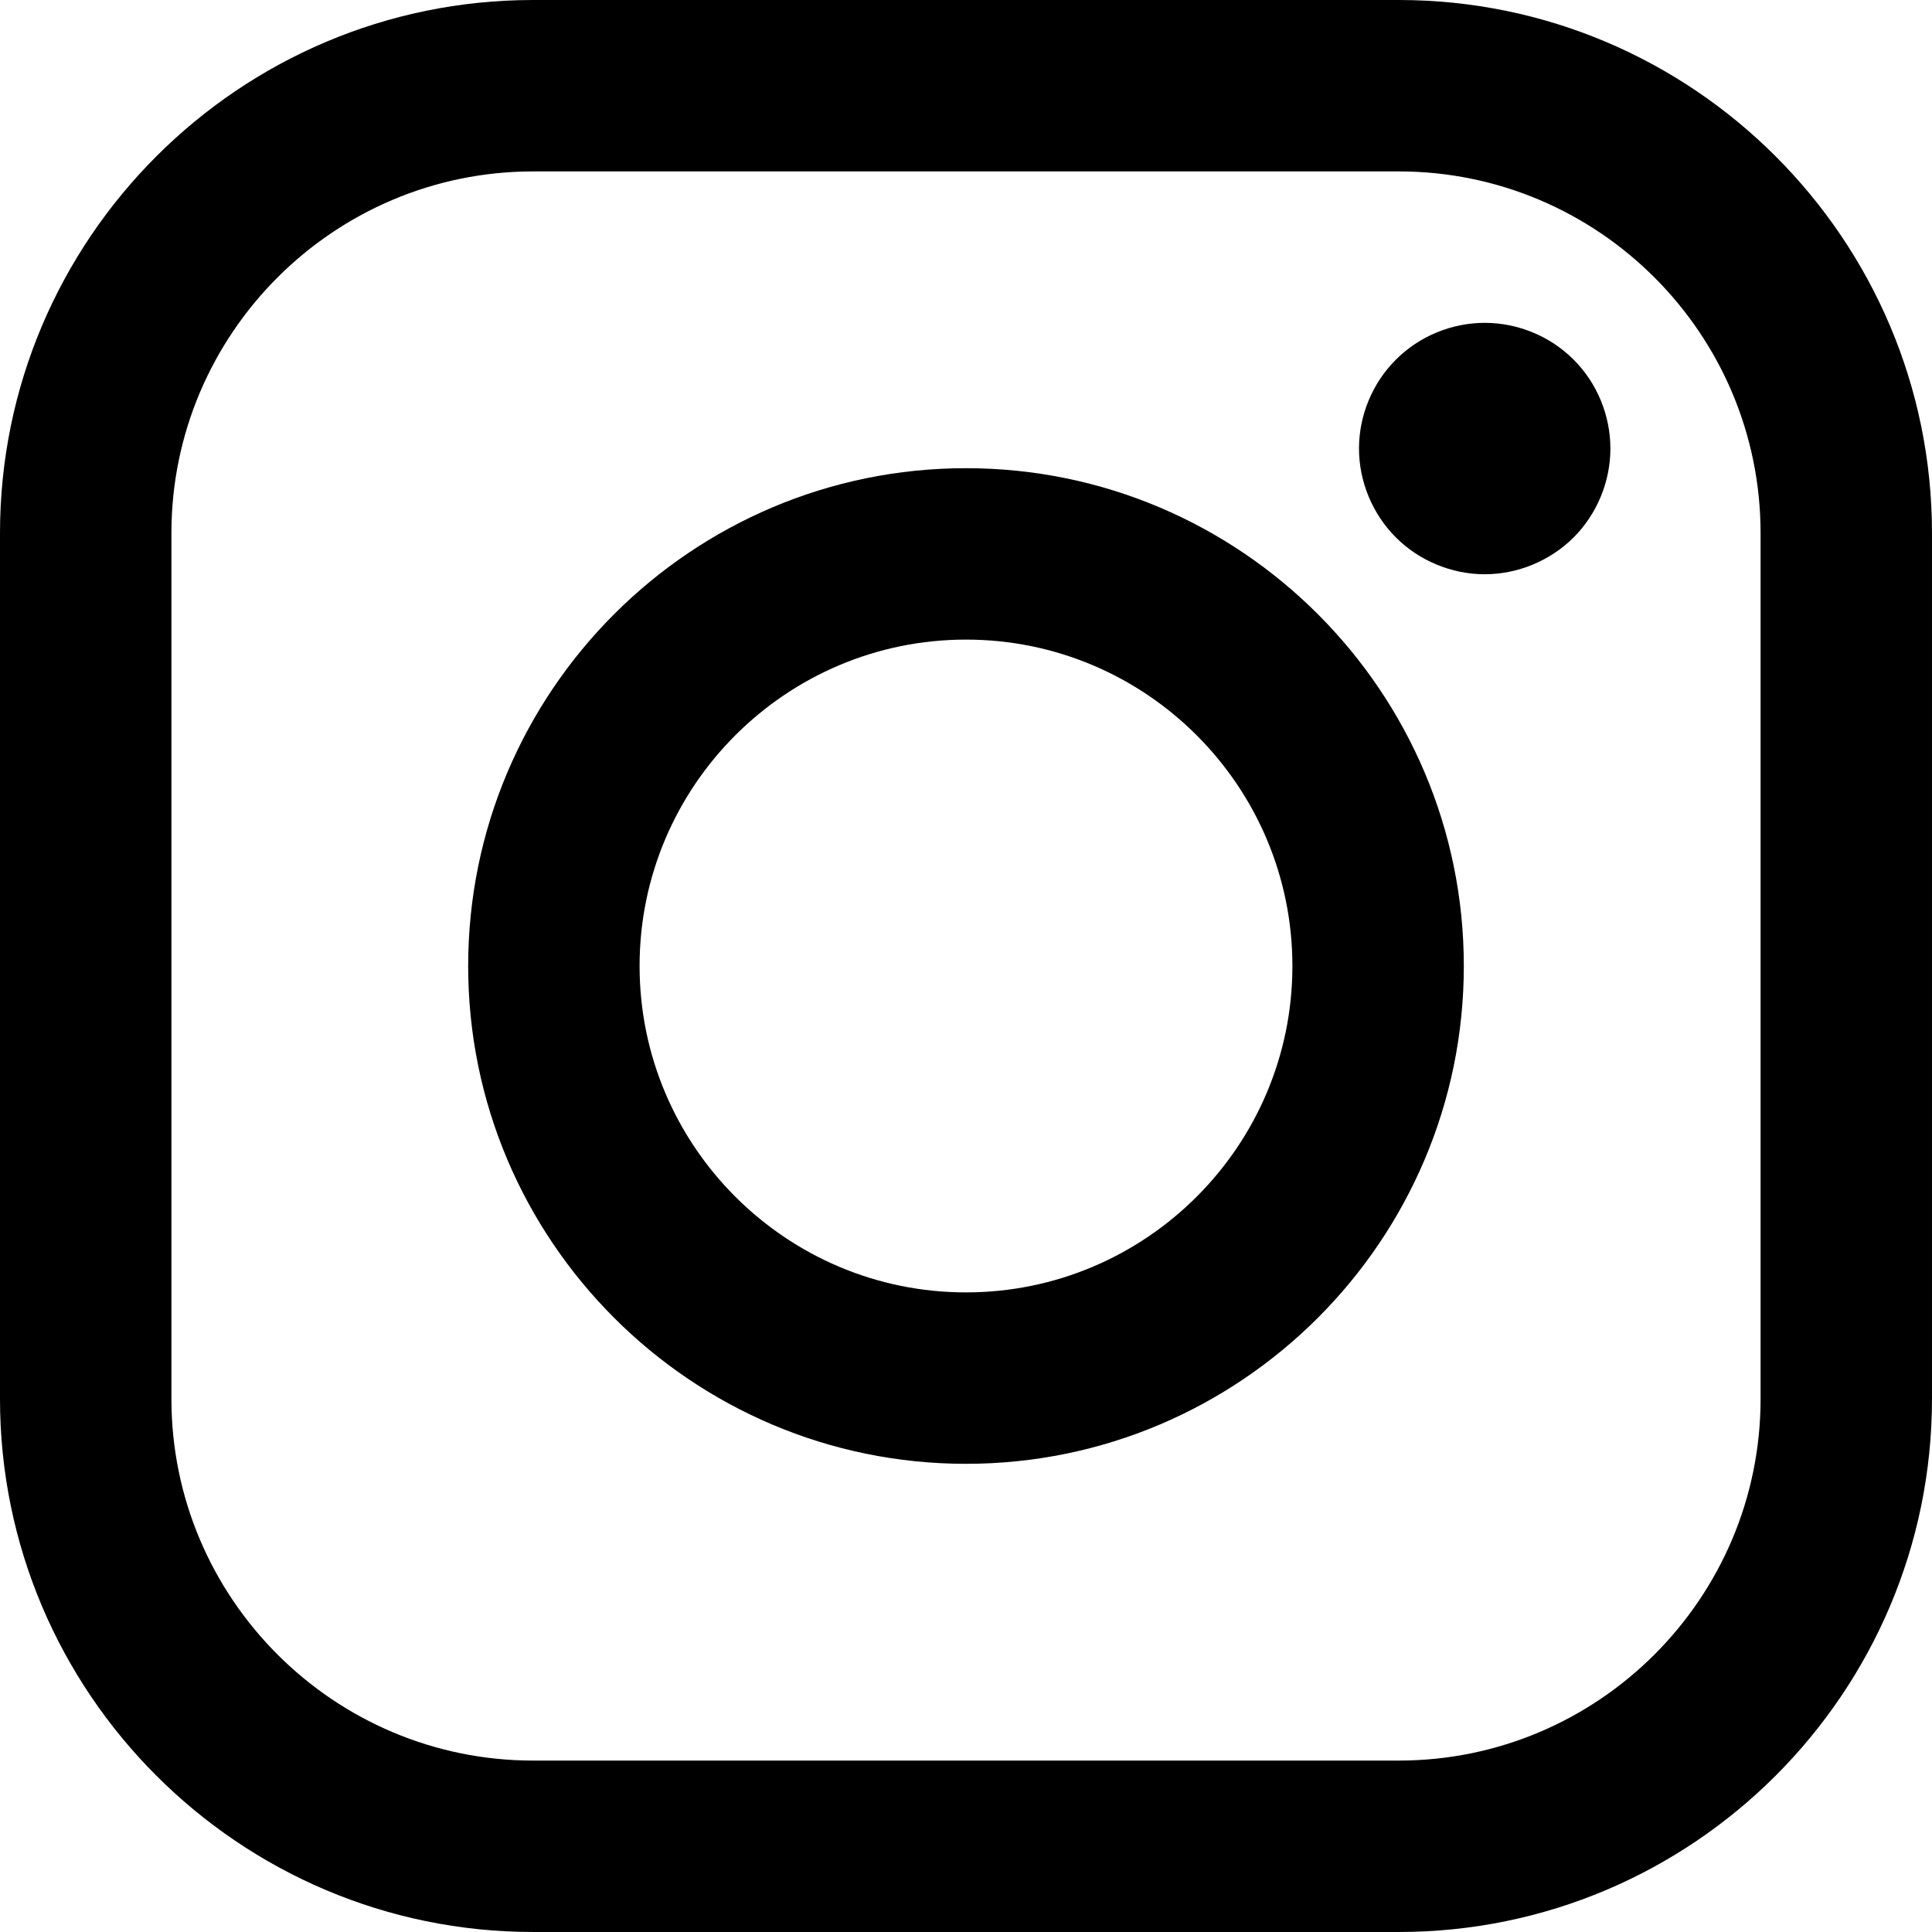
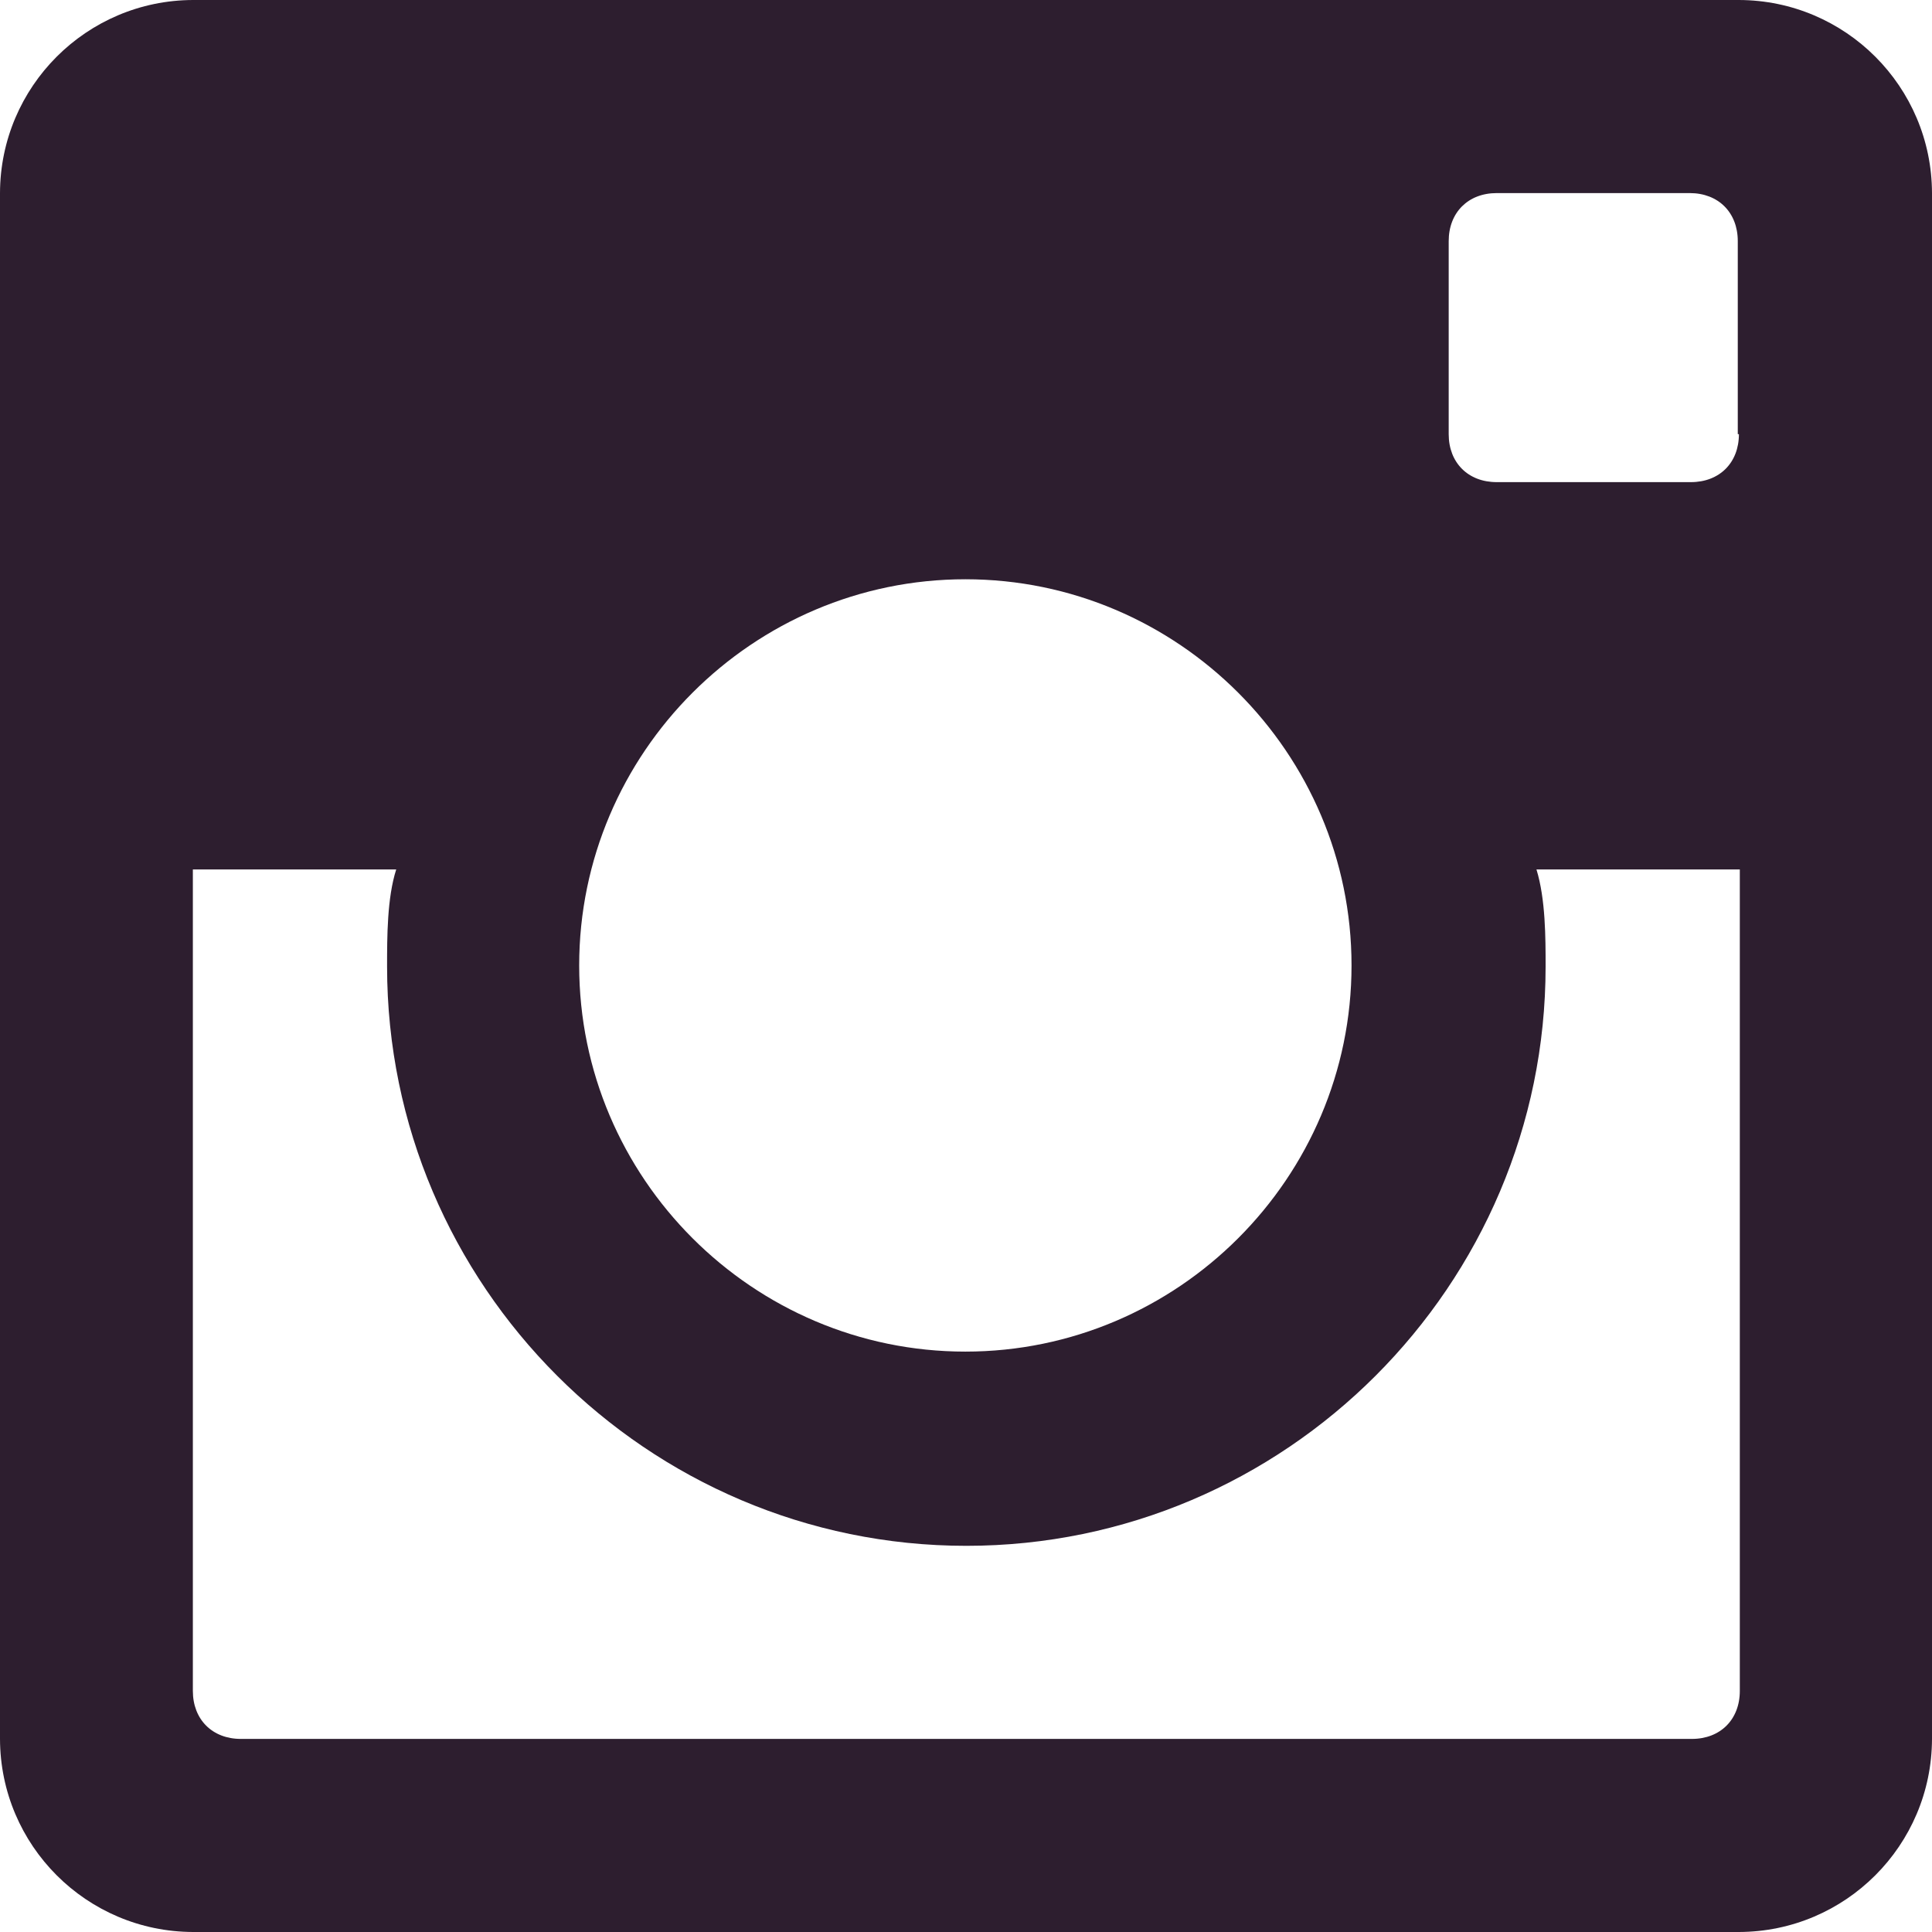
- <svg xmlns="http://www.w3.org/2000/svg" enable-background="new 0 0 169.063 169.063" height="169.063" viewBox="0 0 169.063 169.063" width="169.063">
-   <path d="m122.406 0h-75.752c-25.725 0-46.654 20.93-46.654 46.655v75.752c0 25.726 20.929 46.655 46.654 46.655h75.752c25.727 0 46.656-20.93 46.656-46.655v-75.752c.001-25.725-20.929-46.655-46.656-46.655zm31.657 122.407c0 17.455-14.201 31.655-31.656 31.655h-75.753c-17.454.001-31.654-14.2-31.654-31.655v-75.752c0-17.454 14.2-31.655 31.654-31.655h75.752c17.455 0 31.656 14.201 31.656 31.655v75.752z" />
-   <path d="m84.531 40.97c-24.021 0-43.563 19.542-43.563 43.563 0 24.02 19.542 43.561 43.563 43.561s43.563-19.541 43.563-43.561c0-24.021-19.542-43.563-43.563-43.563zm0 72.123c-15.749 0-28.563-12.812-28.563-28.561 0-15.75 12.813-28.563 28.563-28.563s28.563 12.813 28.563 28.563c0 15.749-12.814 28.561-28.563 28.561z" />
-   <path d="m129.921 28.251c-2.89 0-5.729 1.17-7.77 3.22-2.051 2.04-3.23 4.88-3.23 7.78 0 2.891 1.18 5.73 3.23 7.78 2.04 2.04 4.88 3.22 7.77 3.22 2.9 0 5.73-1.18 7.78-3.22 2.05-2.05 3.22-4.89 3.22-7.78 0-2.9-1.17-5.74-3.22-7.78-2.04-2.05-4.88-3.22-7.78-3.22z" />
+ <svg xmlns="http://www.w3.org/2000/svg" id="Layer_1" data-name="Layer 1" viewBox="0 0 512 512">
+   <defs>
+     <style>.cls-1{fill:#2d1e2f;}</style>
+   </defs>
+   <g id="post-instagram">
+     <path class="cls-1" d="M460.83,0H51.17A51.3,51.3,0,0,0,0,51.17V460.83A51.3,51.3,0,0,0,51.17,512H460.83A51.3,51.3,0,0,0,512,460.83V51.17A51.3,51.3,0,0,0,460.83,0Zm-205,153.51c56.32,0,102.34,46,102.34,102.34s-46,102.34-102.34,102.34-102.34-46-102.34-102.34S199.53,153.51,255.85,153.51Zm-192,307.32c-7.57,0-12.72-5.15-12.72-12.72V230.42h53.89c-2.42,7.56-2.42,17.86-2.42,25.73,0,84.48,69,153.51,153.51,153.51s153.51-69,153.51-153.51c0-7.57,0-17.86-2.42-25.73h53.89V448.11c0,7.57-5.14,12.72-12.71,12.72ZM460.83,115.06c0,7.57-5.15,12.71-12.72,12.71H396.64c-7.57,0-12.72-5.14-12.72-12.71V63.89c0-7.57,5.15-12.72,12.72-12.72h51.17c7.57,0,12.72,5.15,12.72,12.72v51.17Z" />
+   </g>
</svg>
